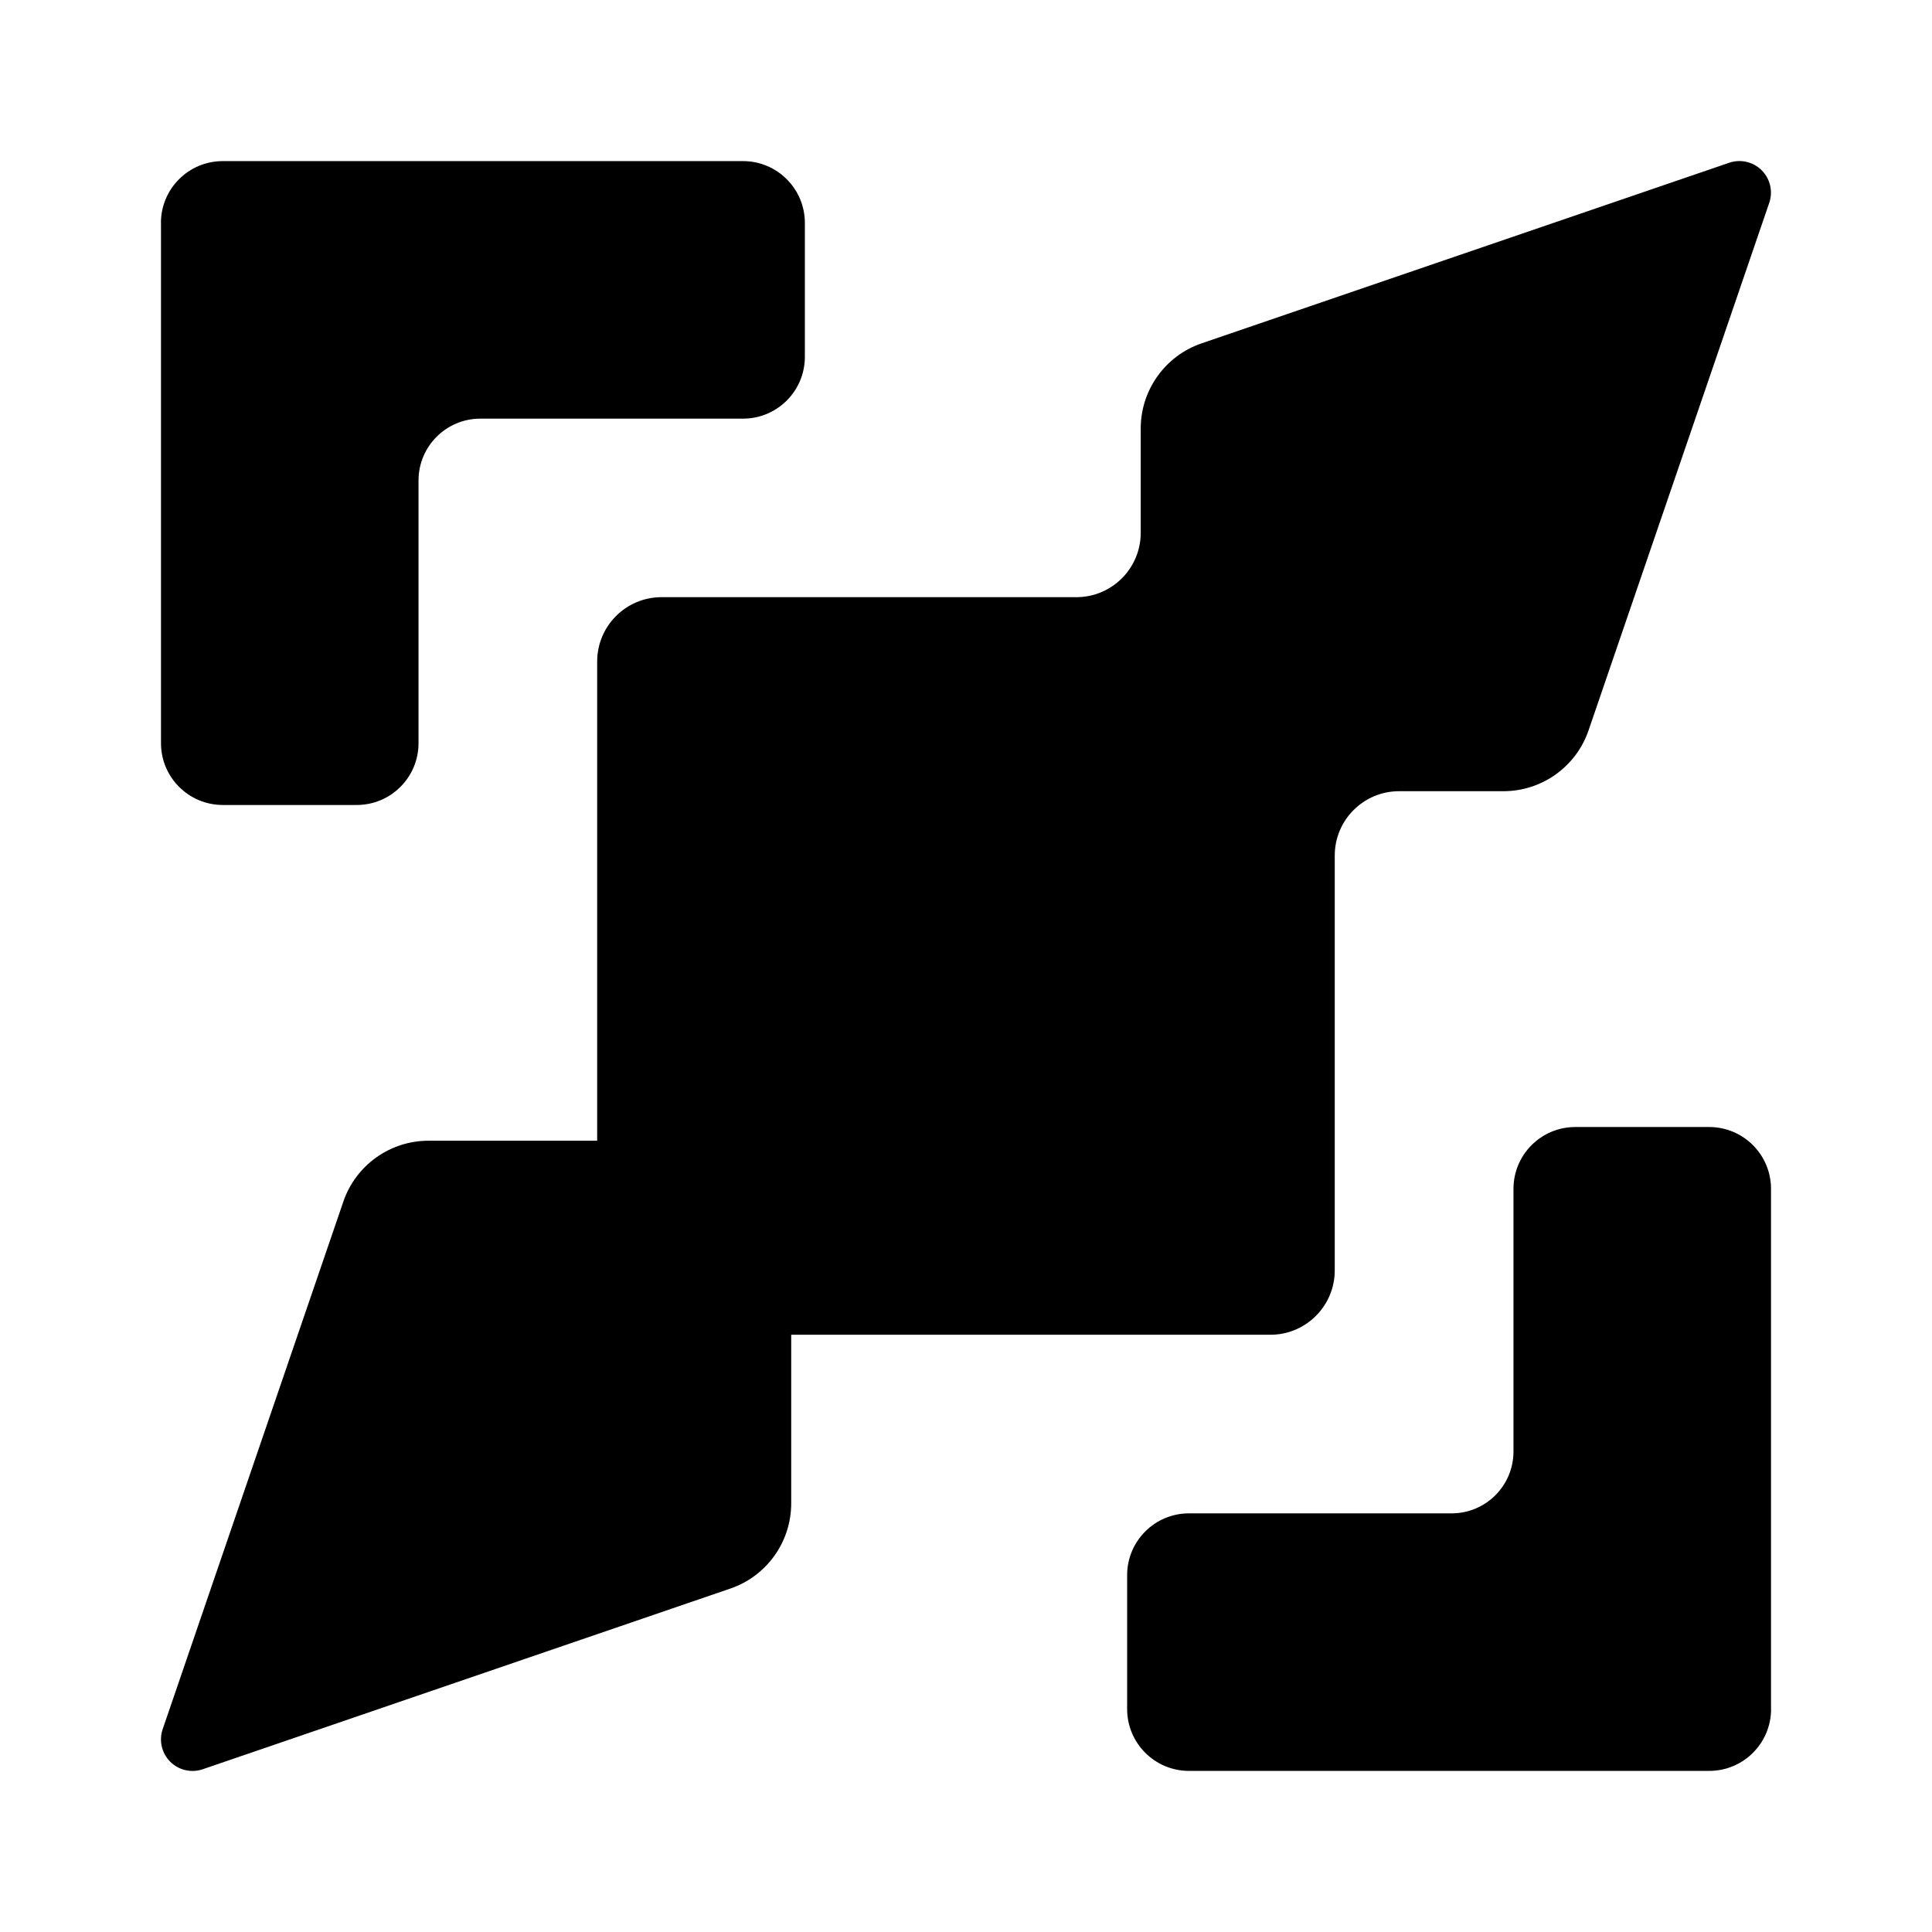
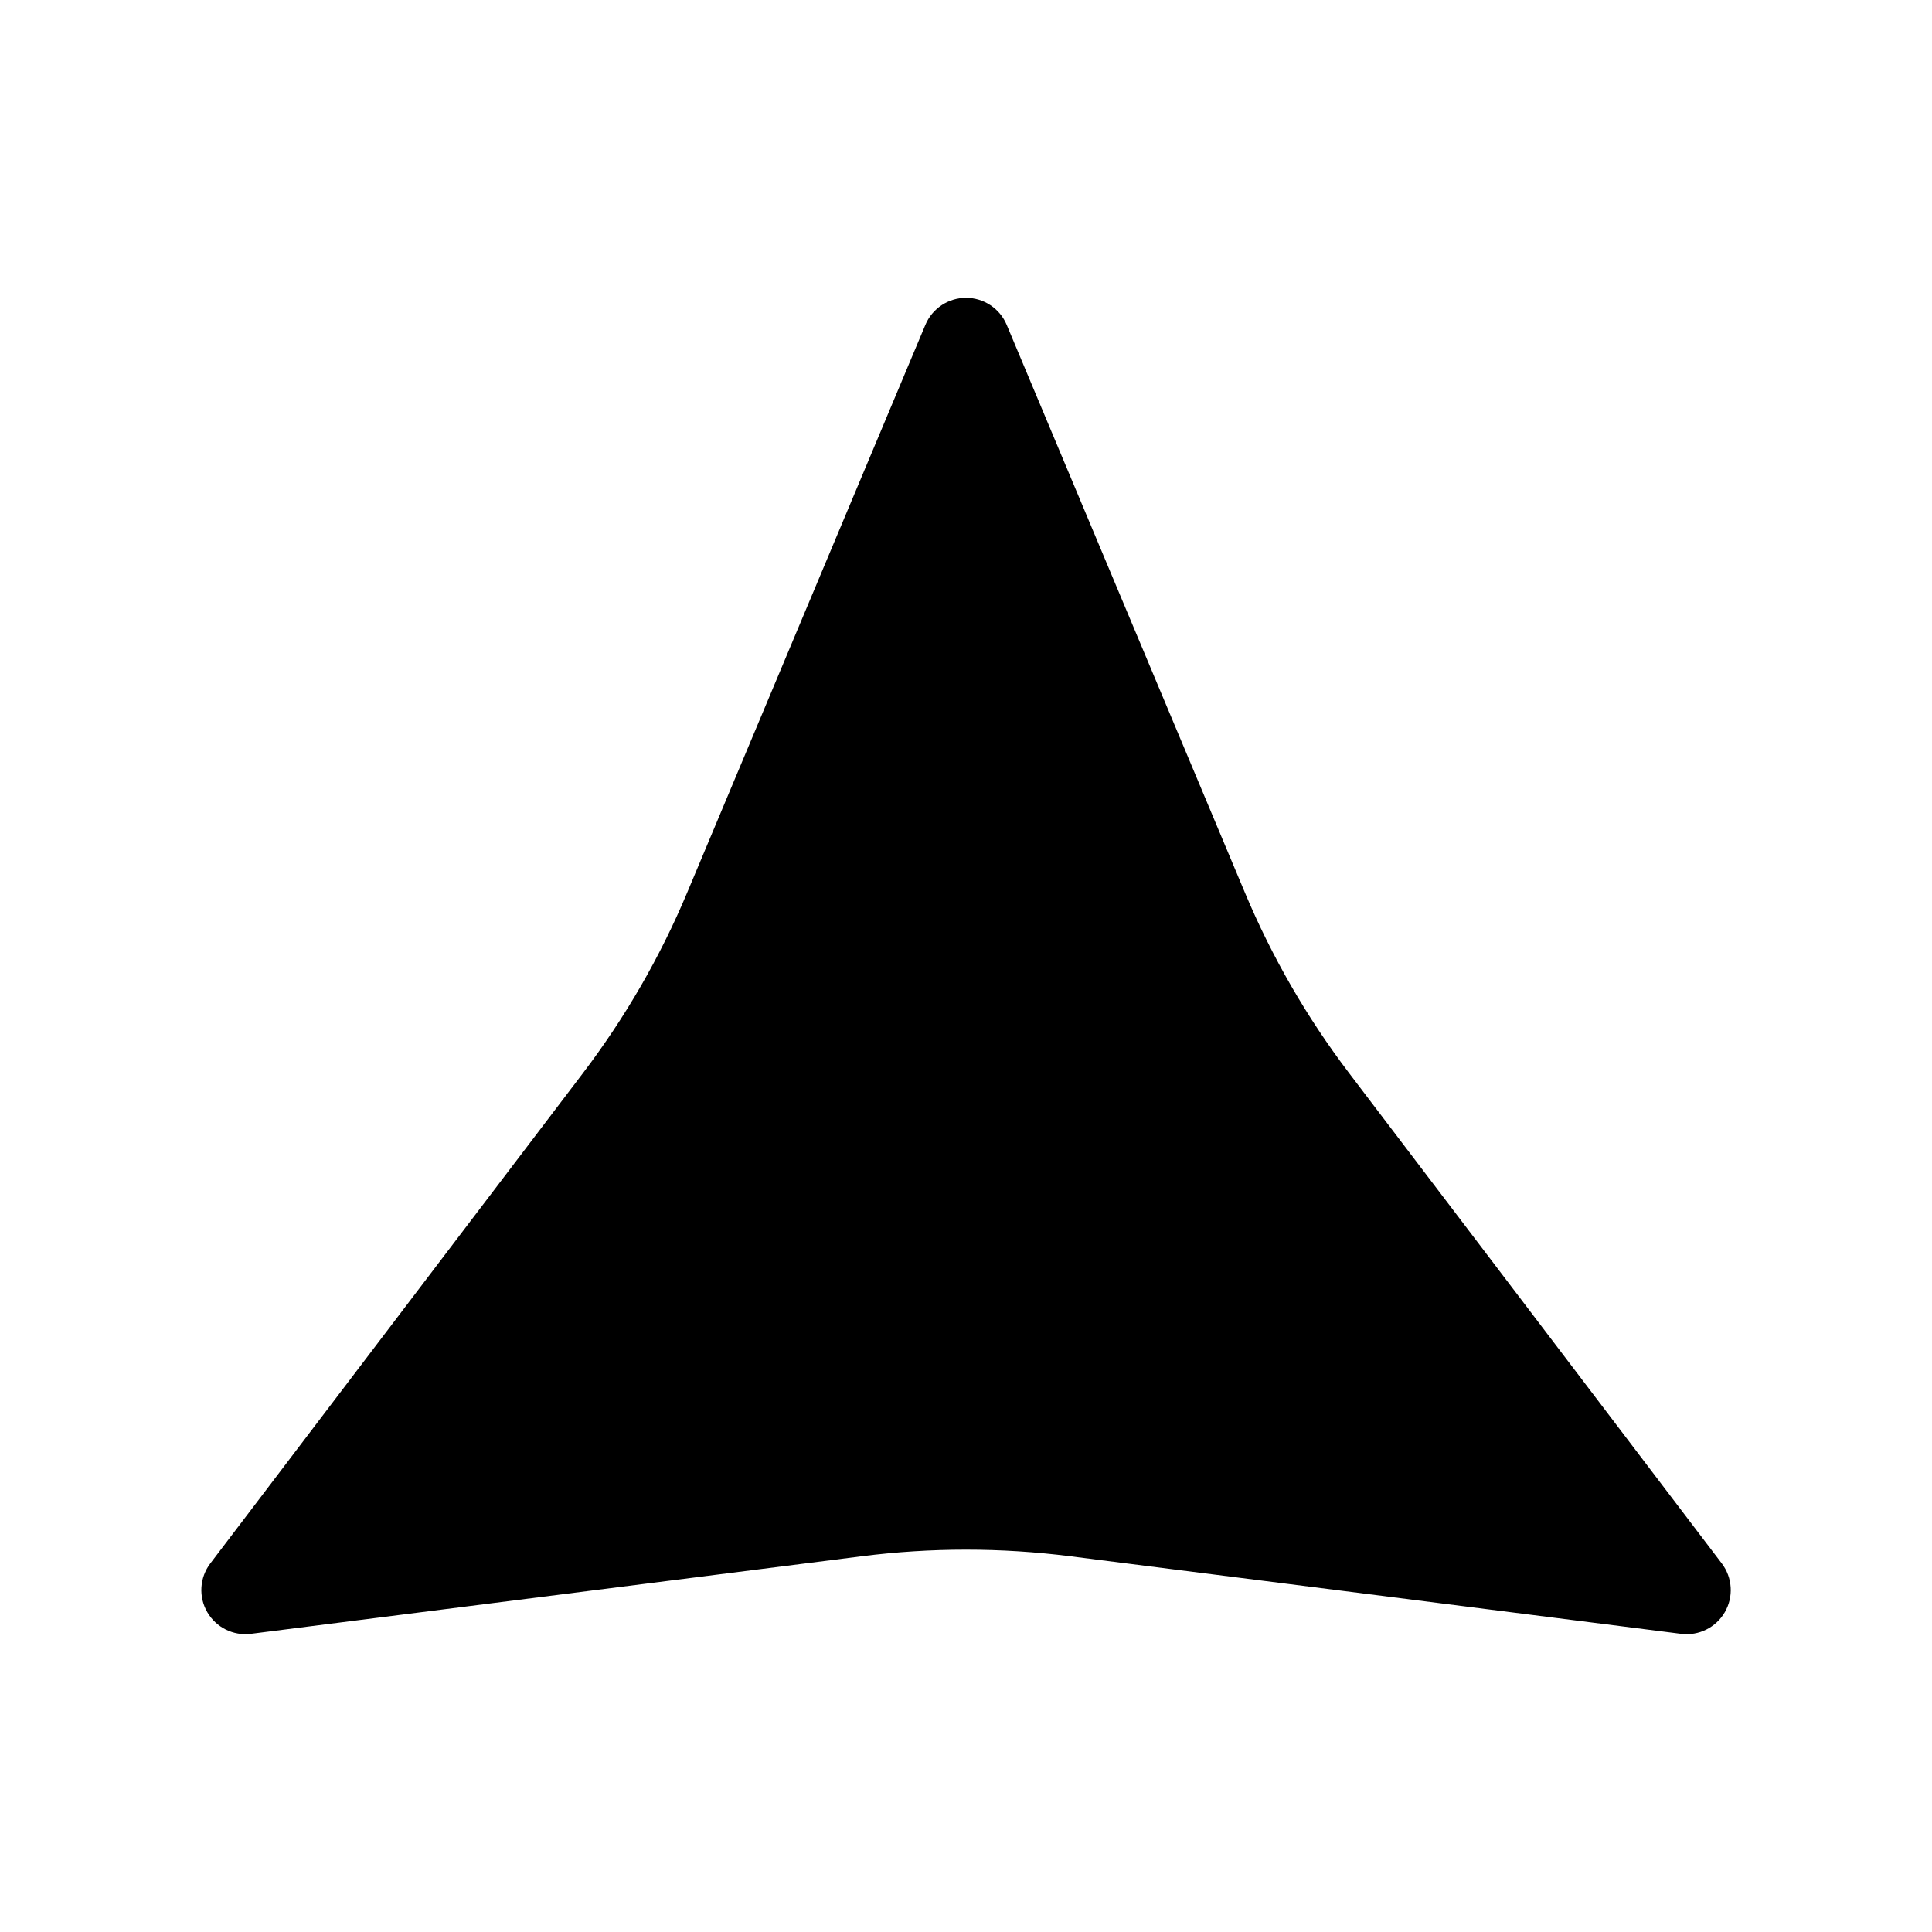
<svg xmlns="http://www.w3.org/2000/svg" viewBox="0 0 24 24" version="1.1" id="svg1">
  <defs id="defs1">
-     <linearGradient id="swatch1">
-       <stop style="stop-color:#ef5552;stop-opacity:1;" offset="0" id="stop1" />
-     </linearGradient>
-   </defs>
-   <g id="g20">
-     <path id="rect9-85" style="fill-opacity:1;stroke:none;stroke-width:2.051;stroke-dasharray:none;stroke-dashoffset:2.76;stroke-opacity:1;paint-order:stroke markers fill" d="M 21.724,1.766 15.002,4.067 A 1.147,1.147 125.55 0 0 14.226,5.153 V 6.481 A 0.82,0.82 135 0 1 13.406,7.301 H 8.121 A 0.82,0.82 135 0 0 7.301,8.121 V 14.226 H 5.153 a 1.147,1.147 144.45 0 0 -1.086,0.776 l -2.302,6.722 a 0.402,0.402 45 0 0 0.51,0.51 l 6.722,-2.302 a 1.147,1.147 125.55 0 0 0.776,-1.086 v -2.148 h 6.105 a 0.82,0.82 135 0 0 0.82,-0.82 v -5.285 a 0.82,0.82 135 0 1 0.82,-0.82 h 1.328 a 1.147,1.147 144.45 0 0 1.086,-0.776 L 22.234,2.276 a 0.402,0.402 45 0 0 -0.51,-0.51 z" transform="matrix(0.9750329,0,0,0.9750329,0.299605,0.299605)" />
-     <path id="rect1" style="stroke-width:5.625;stroke-linecap:round;stroke-linejoin:round;paint-order:fill markers stroke" d="m -13.225,-9.596 v 8.079 a 0.96,0.96 45 0 0 0.96,0.96 h 2.079 a 0.96,0.96 135 0 0 0.96,-0.96 v -4.079 a 0.96,0.96 135 0 1 0.96,-0.96 h 4.079 a 0.96,0.96 135 0 0 0.96,-0.96 v -2.079 a 0.96,0.96 45 0 0 -0.96,-0.96 l -8.079,0 a 0.96,0.96 135 0 0 -0.96,0.96 z" transform="matrix(0.8,0,0,0.8,12.57989,10.44534)" />
-     <path id="rect1-9" style="stroke-width:5.625;stroke-linecap:round;stroke-linejoin:round;paint-order:fill markers stroke" d="m -13.225,-9.596 v 8.079 a 0.96,0.96 45 0 0 0.96,0.96 h 2.079 a 0.96,0.96 135 0 0 0.96,-0.96 v -4.079 a 0.96,0.96 135 0 1 0.96,-0.96 h 4.079 a 0.96,0.96 135 0 0 0.96,-0.96 v -2.079 a 0.96,0.96 45 0 0 -0.96,-0.96 l -8.079,0 a 0.96,0.96 135 0 0 -0.96,0.96 z" transform="matrix(-0.8,0,0,-0.8,11.42011,13.55466)" />
-   </g>
+     </defs>
+   <path id="path1" transform="matrix(1.464501,0,0,1.464501,-0.3255142,9.302007)" d="M 14.482,7.507 9.3,6.849 a 7.015,7.015 6.632988e-7 0 0 -1.768,0 L 2.35,7.507 A 0.374,0.374 60 0 1 2.006,6.91 L 5.167,2.751 a 7.015,7.015 120 0 0 0.884,-1.531 l 2.021,-4.817 a 0.374,0.374 180 0 1 0.689,0 l 2.021,4.817 a 7.015,7.015 60 0 0 0.884,1.531 l 3.161,4.159 a 0.374,0.374 120 0 1 -0.345,0.597 z" style="stroke-width:0.683;paint-order:fill markers stroke" />
</svg>
